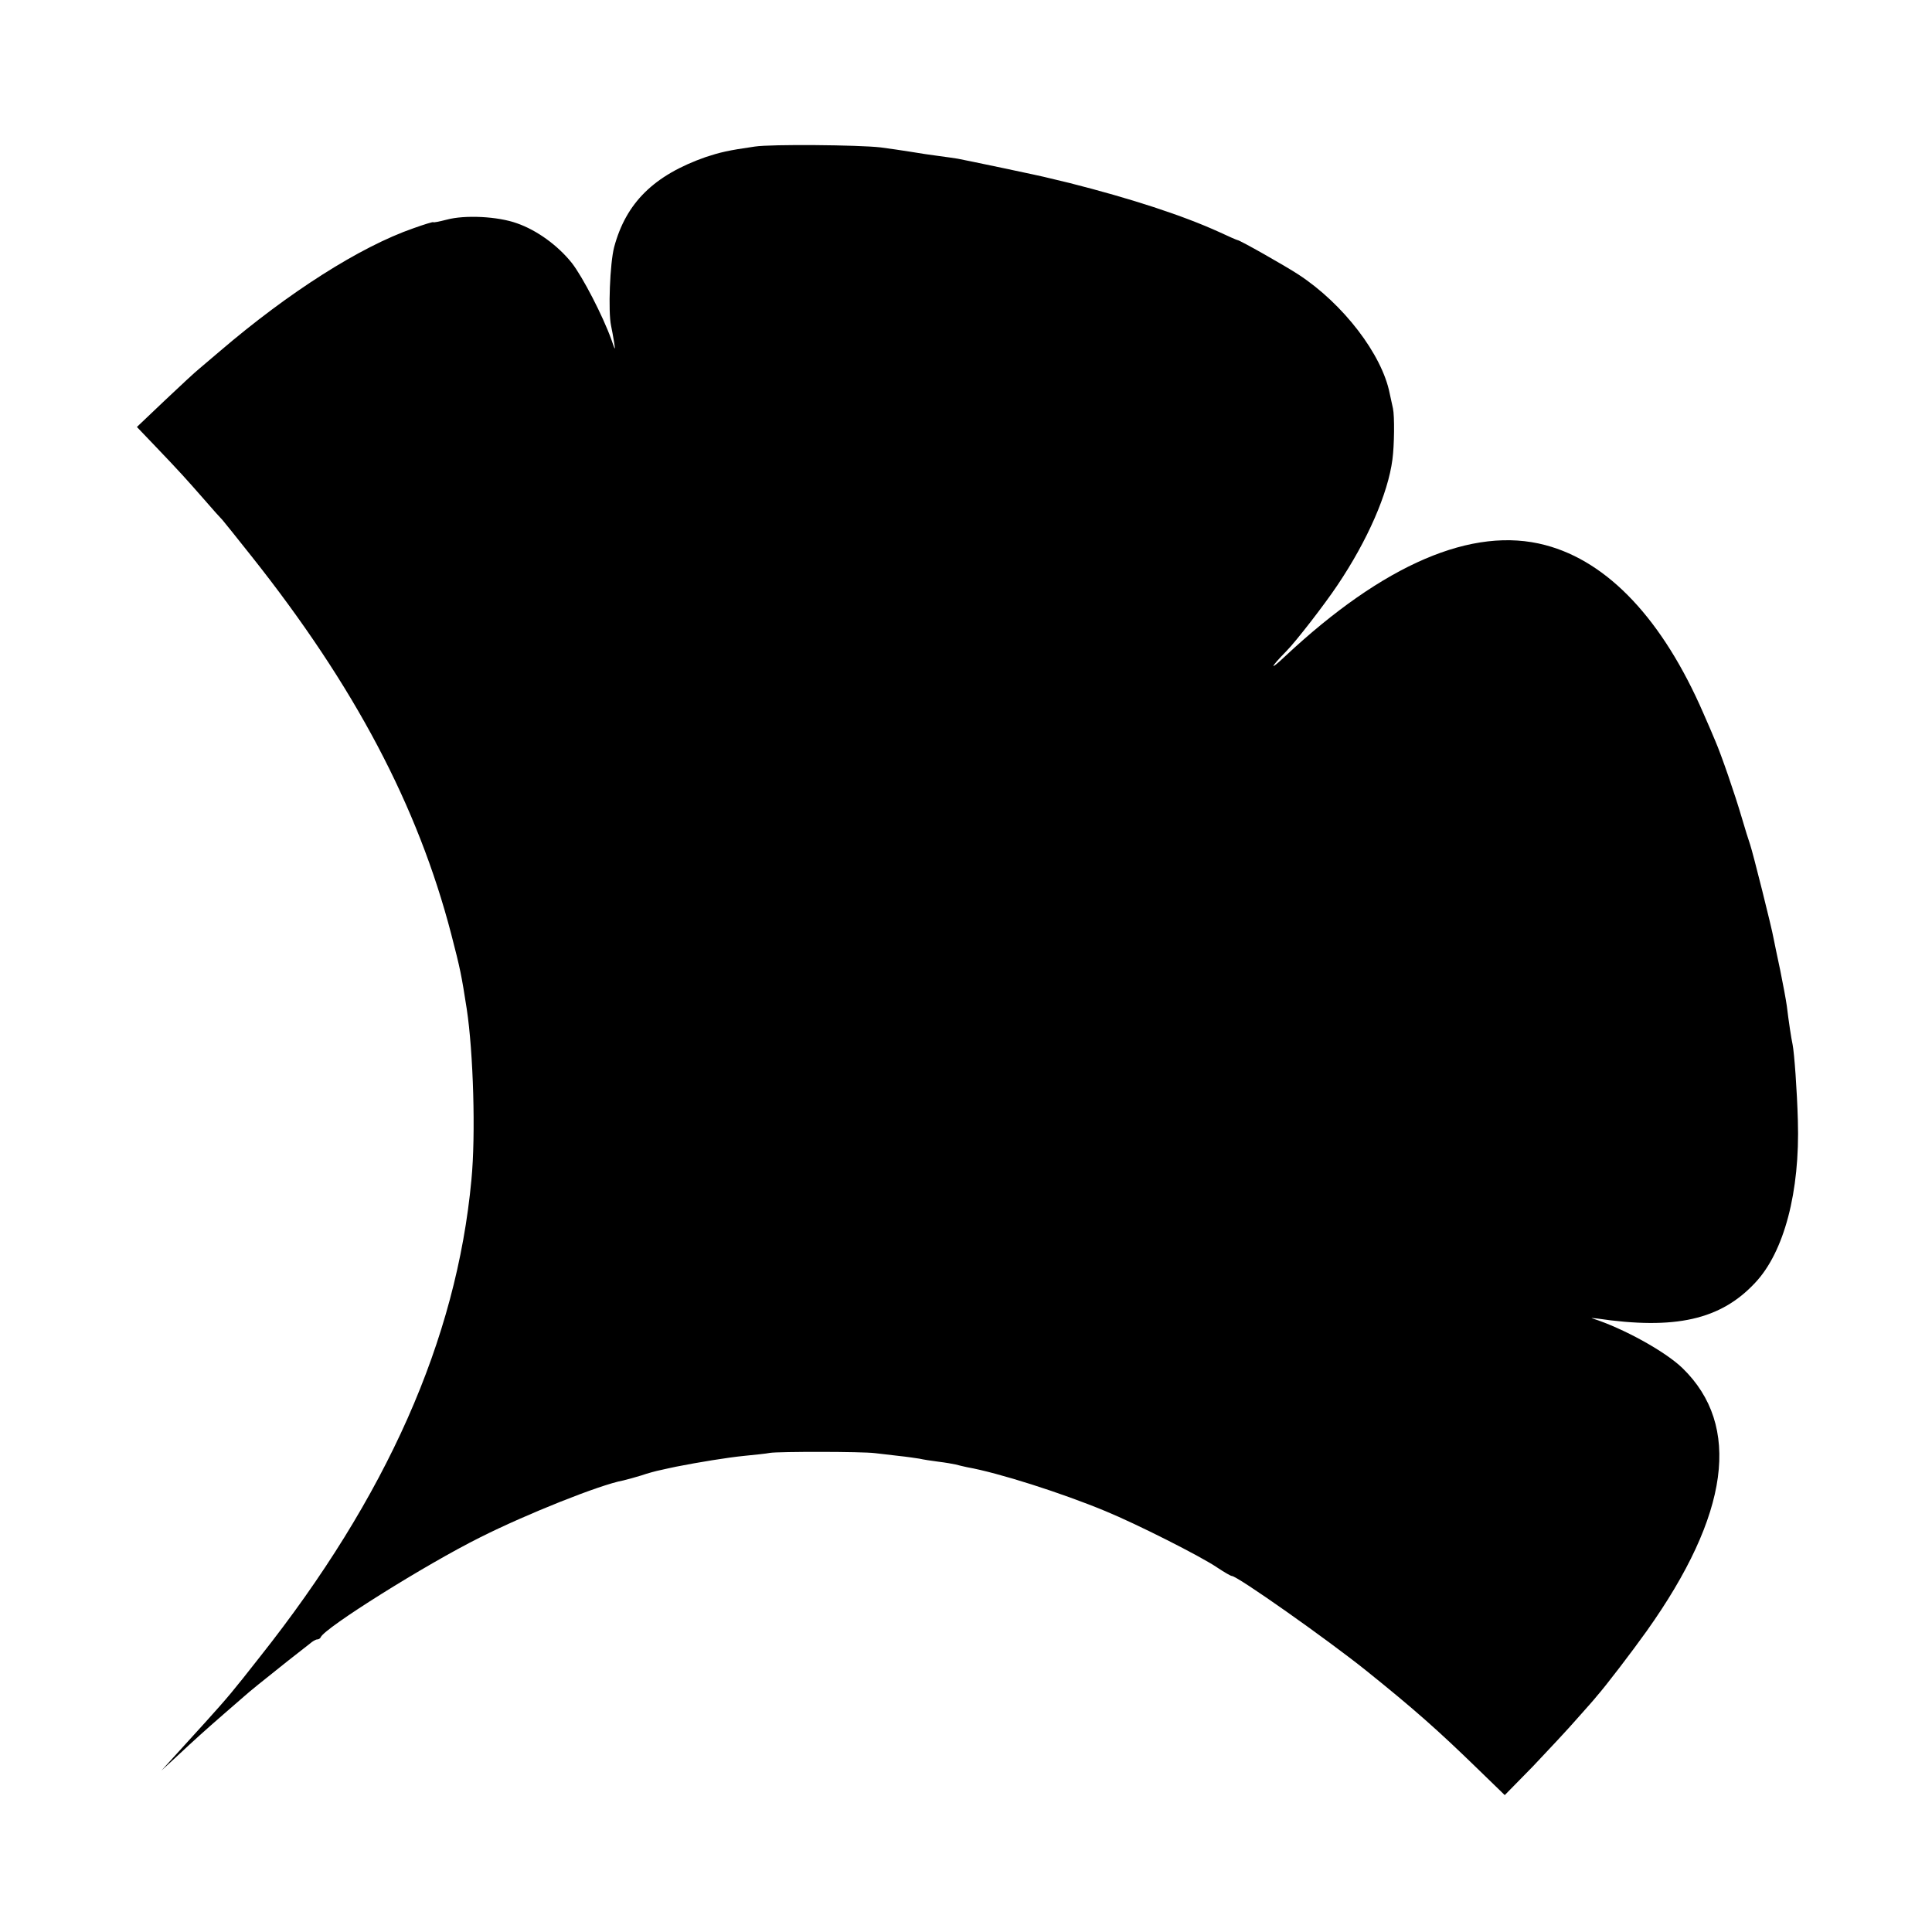
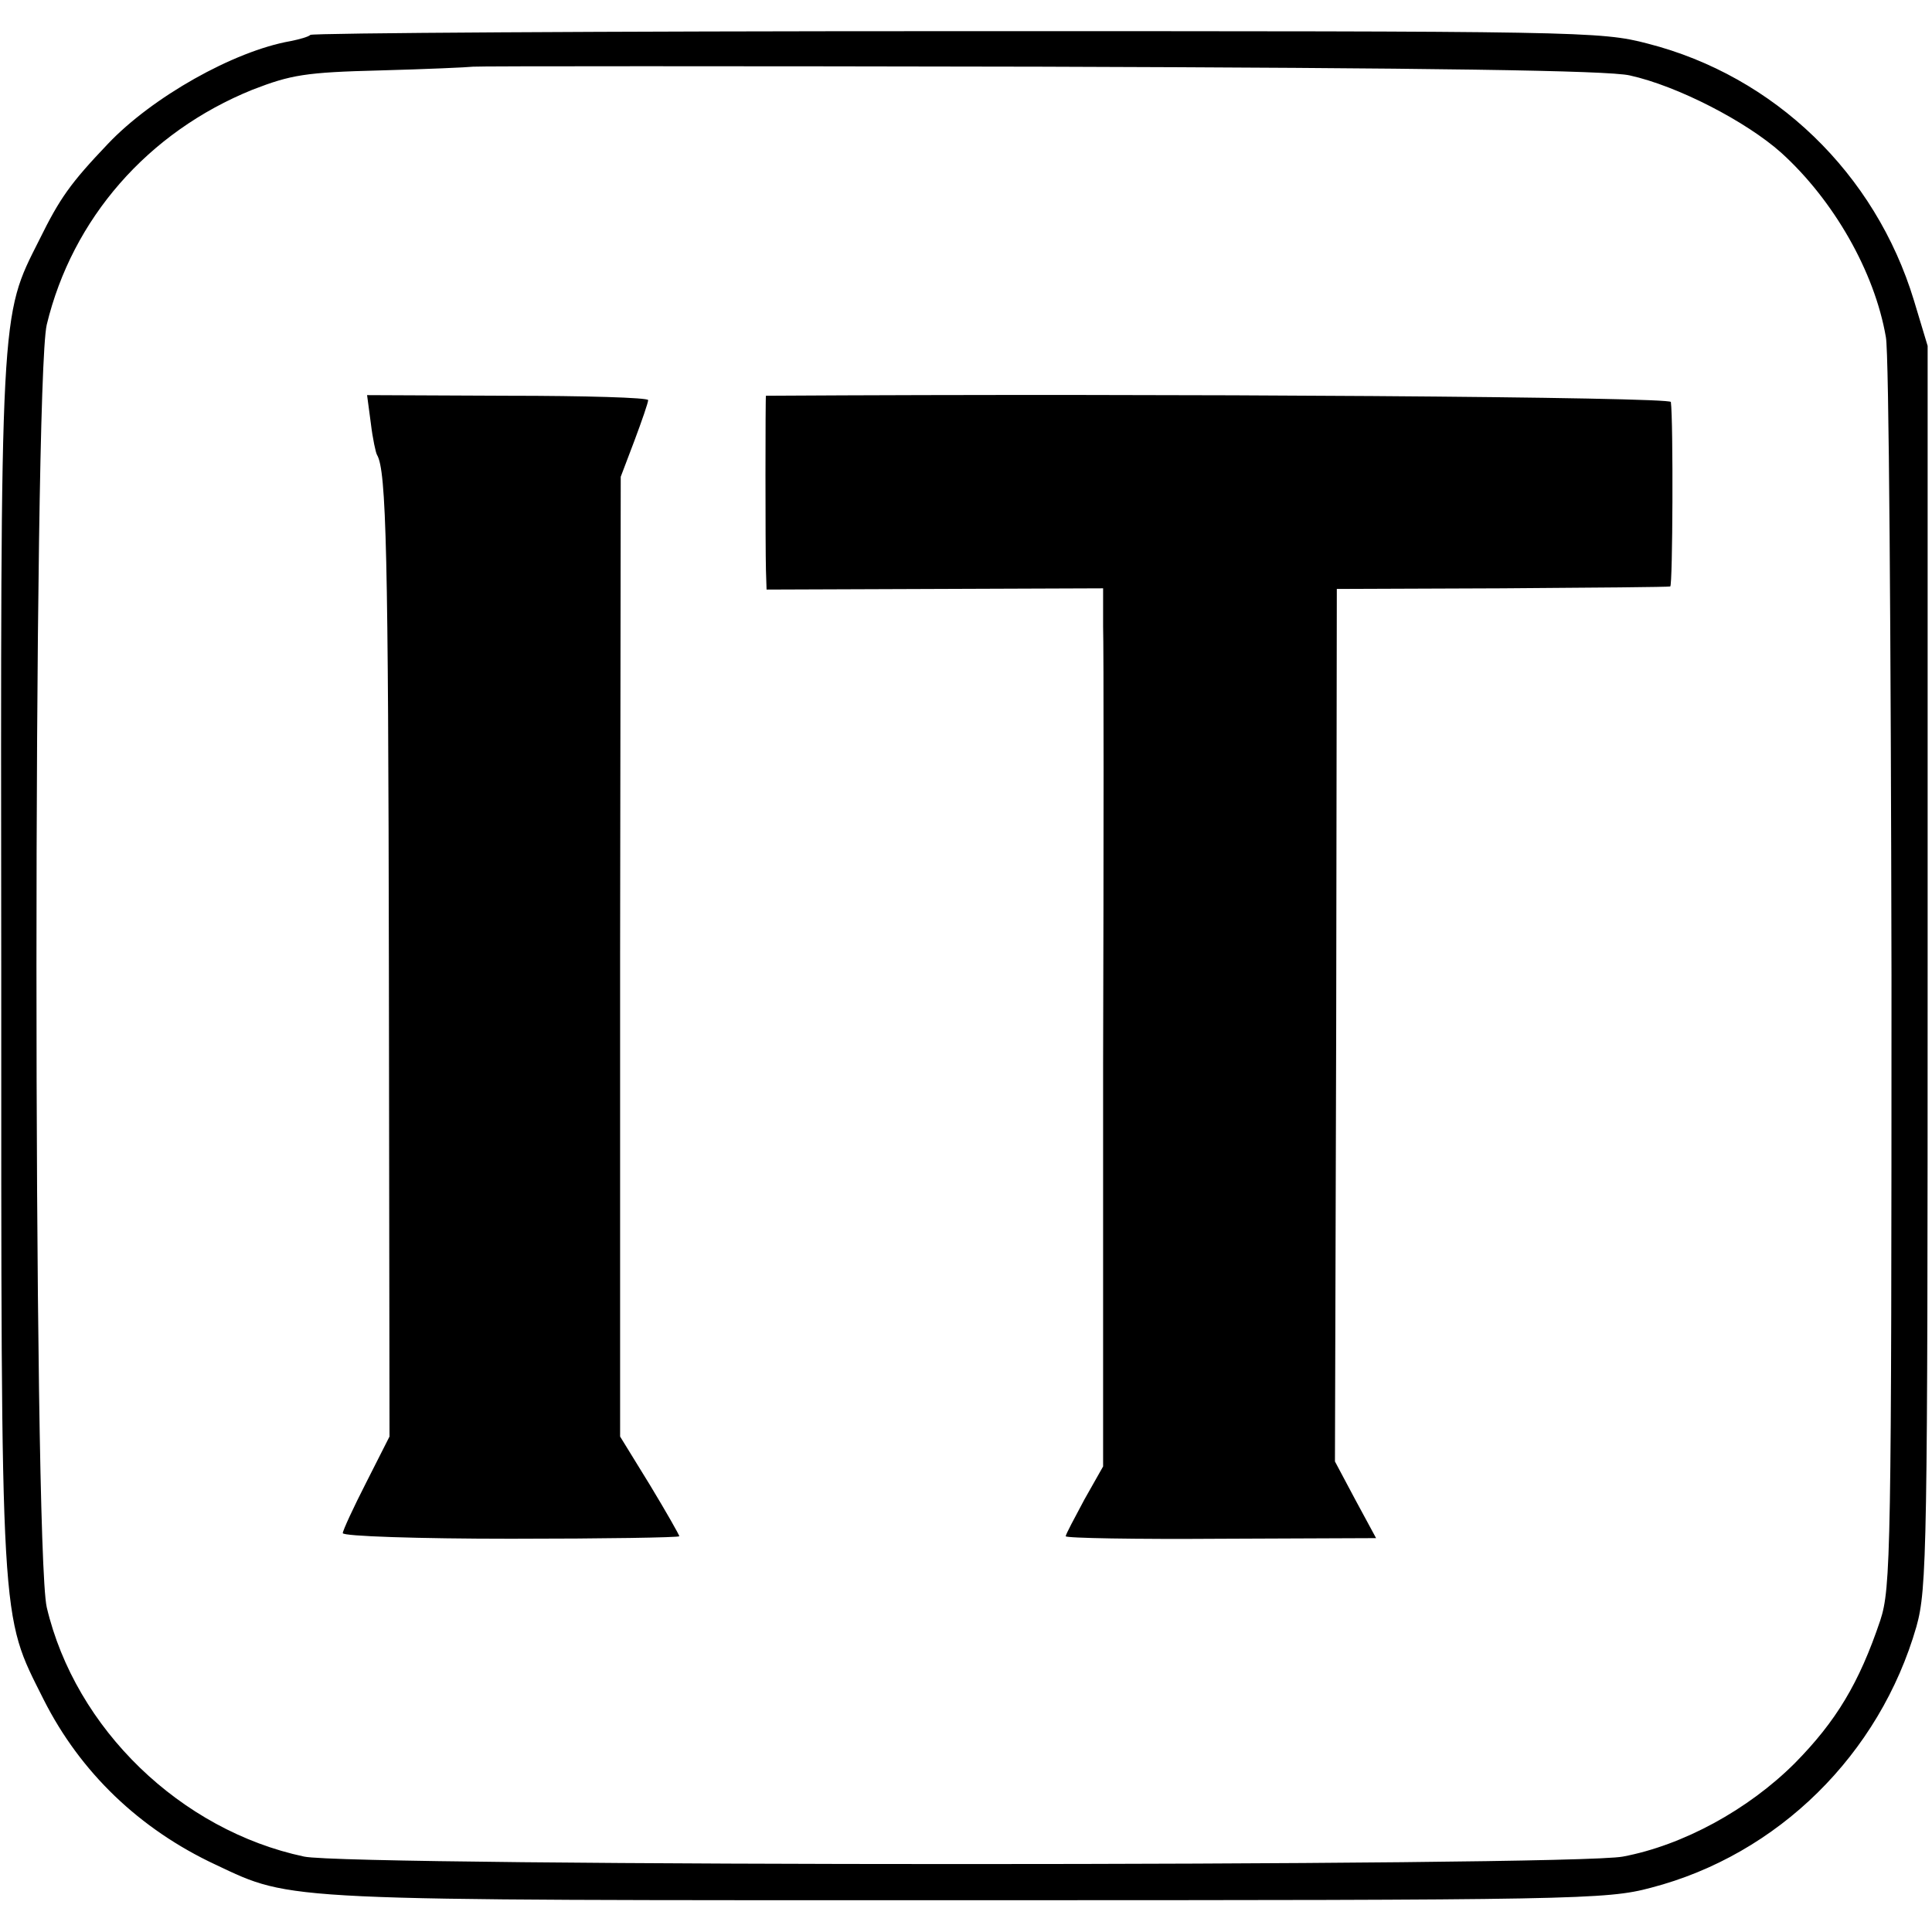
- <svg xmlns="http://www.w3.org/2000/svg" version="1.0" width="700pt" height="700pt" viewBox="0 0 700 700" preserveAspectRatio="xMidYMid meet">
-   <g transform="translate(0,700) scale(0.1,-0.1)" fill="#000000" stroke="none">
-     <path d="M2735 6469 c-98 -14 -126 -21 -178 -38 -188 -66 -289 -166 -332 -327 -15 -58 -22 -232 -11 -284 3 -14 8 -41 11 -60 5 -32 4 -31 -10 10 -31 86 -104 227 -143 277 -51 64 -127 119 -199 144 -69 25 -189 31 -255 13 -27 -7 -48 -11 -48 -9 0 2 -33 -8 -72 -22 -193 -67 -452 -232 -702 -446 -27 -23 -60 -51 -73 -62 -14 -11 -70 -63 -126 -116 l-101 -96 66 -69 c90 -94 114 -121 178 -194 30 -35 60 -68 66 -74 5 -6 53 -65 105 -131 374 -471 603 -905 724 -1370 33 -127 37 -148 56 -270 24 -157 33 -457 17 -620 -54 -579 -307 -1149 -767 -1729 -98 -125 -114 -144 -196 -235 -54 -59 -60 -66 -120 -132 l-40 -44 50 46 c76 71 104 96 175 158 36 31 70 61 76 66 14 13 72 60 154 125 36 28 73 57 83 65 9 8 21 15 26 15 5 0 11 3 13 8 14 34 381 264 578 362 167 84 435 191 518 206 13 3 42 11 65 18 23 8 56 17 72 20 17 4 41 9 55 12 81 16 185 33 245 39 39 4 81 8 95 11 32 5 334 5 380 -1 19 -2 58 -7 86 -10 29 -3 62 -8 75 -10 13 -3 44 -8 69 -11 25 -3 53 -8 62 -10 10 -3 29 -7 42 -10 113 -20 342 -93 501 -159 112 -46 346 -164 406 -205 24 -16 48 -30 52 -30 20 0 346 -230 487 -343 173 -139 259 -215 403 -355 l99 -96 102 104 c55 58 128 136 161 174 33 37 65 73 70 80 32 36 129 163 181 236 301 423 344 745 130 953 -63 61 -216 145 -326 180 -8 2 -1 2 15 0 284 -42 449 -5 574 129 105 111 163 330 155 588 -3 110 -13 245 -19 275 -5 23 -14 82 -21 140 -3 22 -14 81 -24 130 -11 50 -21 101 -24 115 -6 36 -75 311 -85 340 -5 14 -19 59 -31 100 -24 82 -74 227 -95 275 -7 17 -26 62 -43 100 -147 339 -345 550 -573 610 -263 70 -586 -69 -944 -404 -57 -54 -54 -41 5 19 35 35 140 171 186 240 109 162 183 332 199 455 7 51 8 158 2 185 -2 8 -7 33 -12 55 -28 141 -168 324 -330 430 -47 31 -213 125 -221 125 -2 0 -32 13 -66 29 -134 61 -322 122 -543 178 -33 8 -67 16 -75 18 -25 7 -303 65 -330 70 -14 2 -45 7 -70 10 -25 3 -70 10 -100 15 -30 5 -80 12 -110 16 -79 9 -396 12 -455 3z" />
+ <svg xmlns="http://www.w3.org/2000/svg" version="1.0" width="310pt" height="310pt" viewBox="0 0 310 310" preserveAspectRatio="xMidYMid meet">
+   <g transform="translate(0,310) scale(0.1,-0.1)" fill="#000000" stroke="none">
+     <path d="M498 3044 c-3 -3 -17 -7 -32 -10 -91 -16 -222 -90 -293 -165 -60 -63 -77 -87 -110 -154 -63 -125 -62 -103 -61 -1165 0 -1074 -2 -1037 68 -1177 59 -117 154 -208 276 -265 125 -59 98 -57 1209 -57 974 0 1023 1 1094 20 204 53 367 214 426 419 17 61 18 122 18 1060 l0 995 -22 73 c-62 204 -224 360 -427 412 -76 20 -108 20 -1110 20 -567 0 -1034 -3 -1036 -6z m2117 -65 c77 -17 187 -74 243 -124 84 -76 150 -191 168 -296 5 -24 8 -485 9 -1024 0 -927 -1 -983 -18 -1035 -34 -101 -71 -162 -137 -229 -75 -75 -180 -132 -276 -150 -83 -16 -2041 -16 -2116 0 -198 42 -367 205 -413 400 -22 96 -22 1963 0 2058 41 170 162 309 330 377 62 24 85 28 205 31 74 2 141 5 149 6 8 1 418 1 910 0 631 -2 911 -6 946 -14z" />
+     <path d="M595 2421 c3 -25 8 -48 10 -51 15 -25 18 -158 19 -825 l1 -750 -37 -73 c-21 -41 -38 -78 -38 -82 0 -5 122 -9 270 -9 149 0 270 2 270 4 0 2 -21 39 -47 82 l-48 78 0 770 1 770 22 58 c12 32 22 61 22 65 0 4 -101 7 -226 7 l-225 1 6 -45z" />
+     <path d="M1229 2465 c-1 0 -1 -244 0 -280 l1 -31 270 1 270 1 0 -61 c1 -33 1 -350 0 -704 l0 -644 -30 -53 c-16 -30 -30 -56 -30 -59 0 -3 112 -5 249 -4 l249 1 -33 61 -33 62 2 700 1 700 265 1 c146 1 267 2 270 3 4 1 5 265 1 296 -1 8 -790 14 -1452 10z" />
  </g>
</svg>
